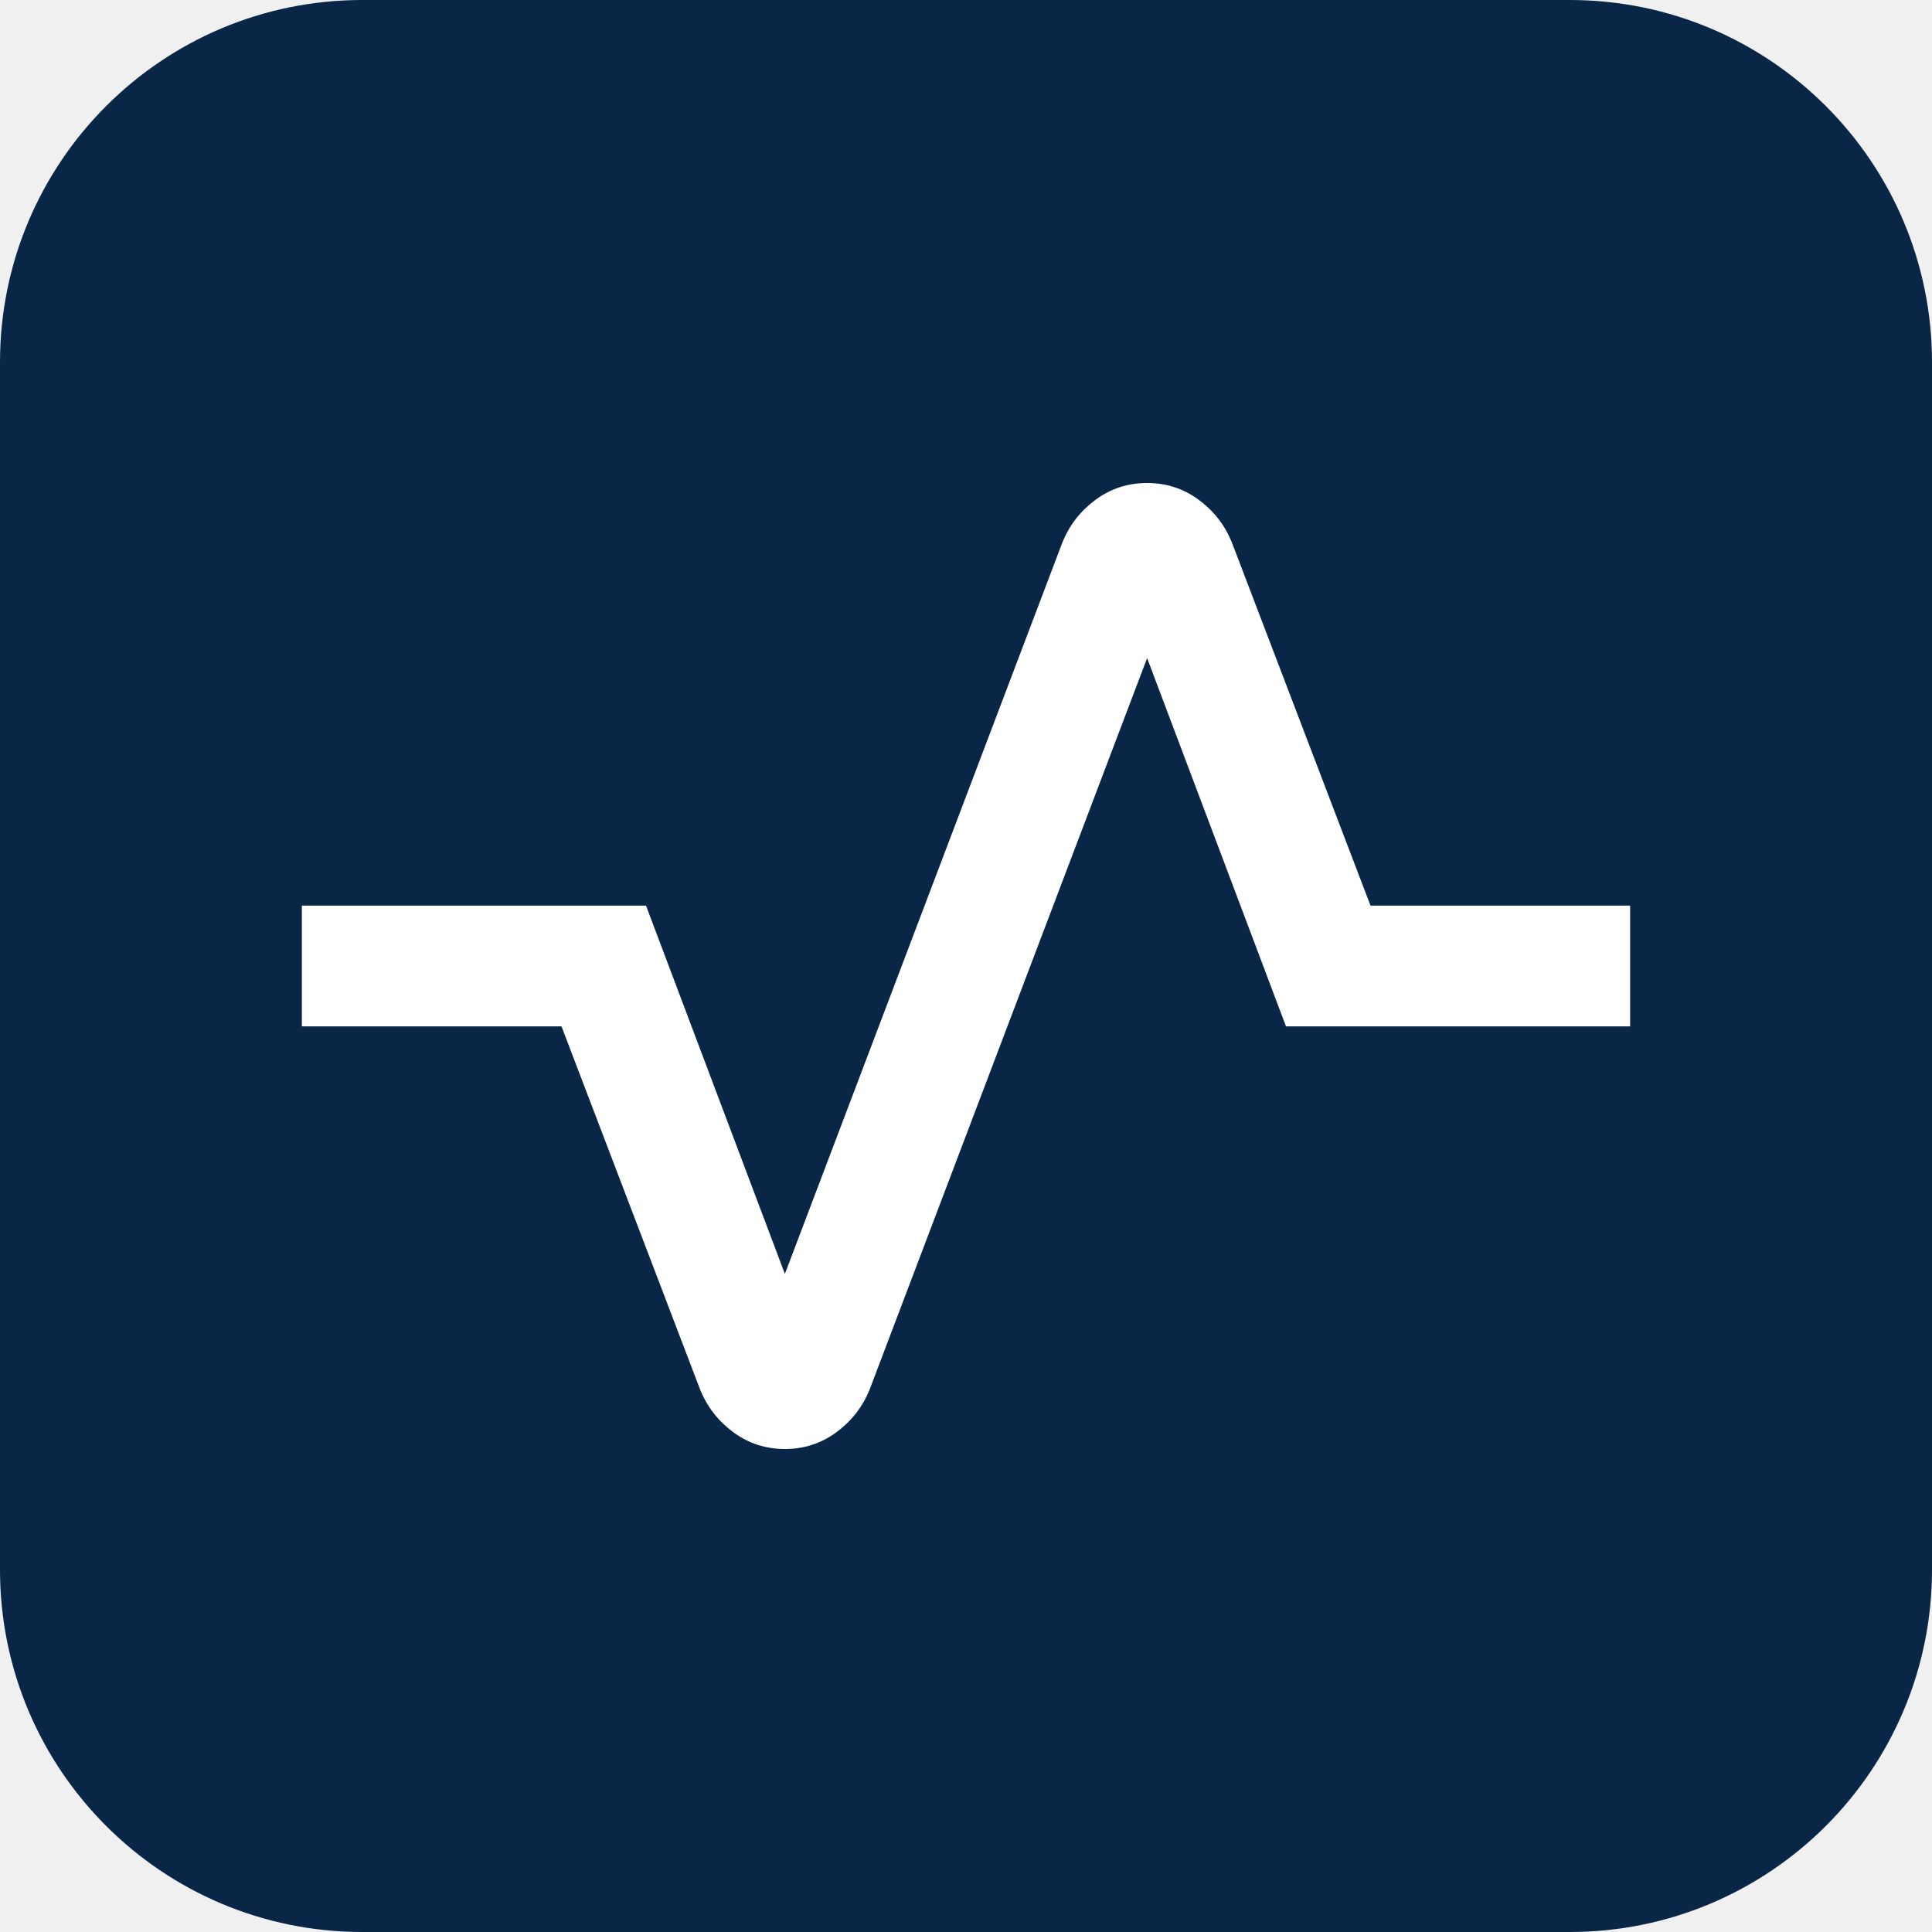
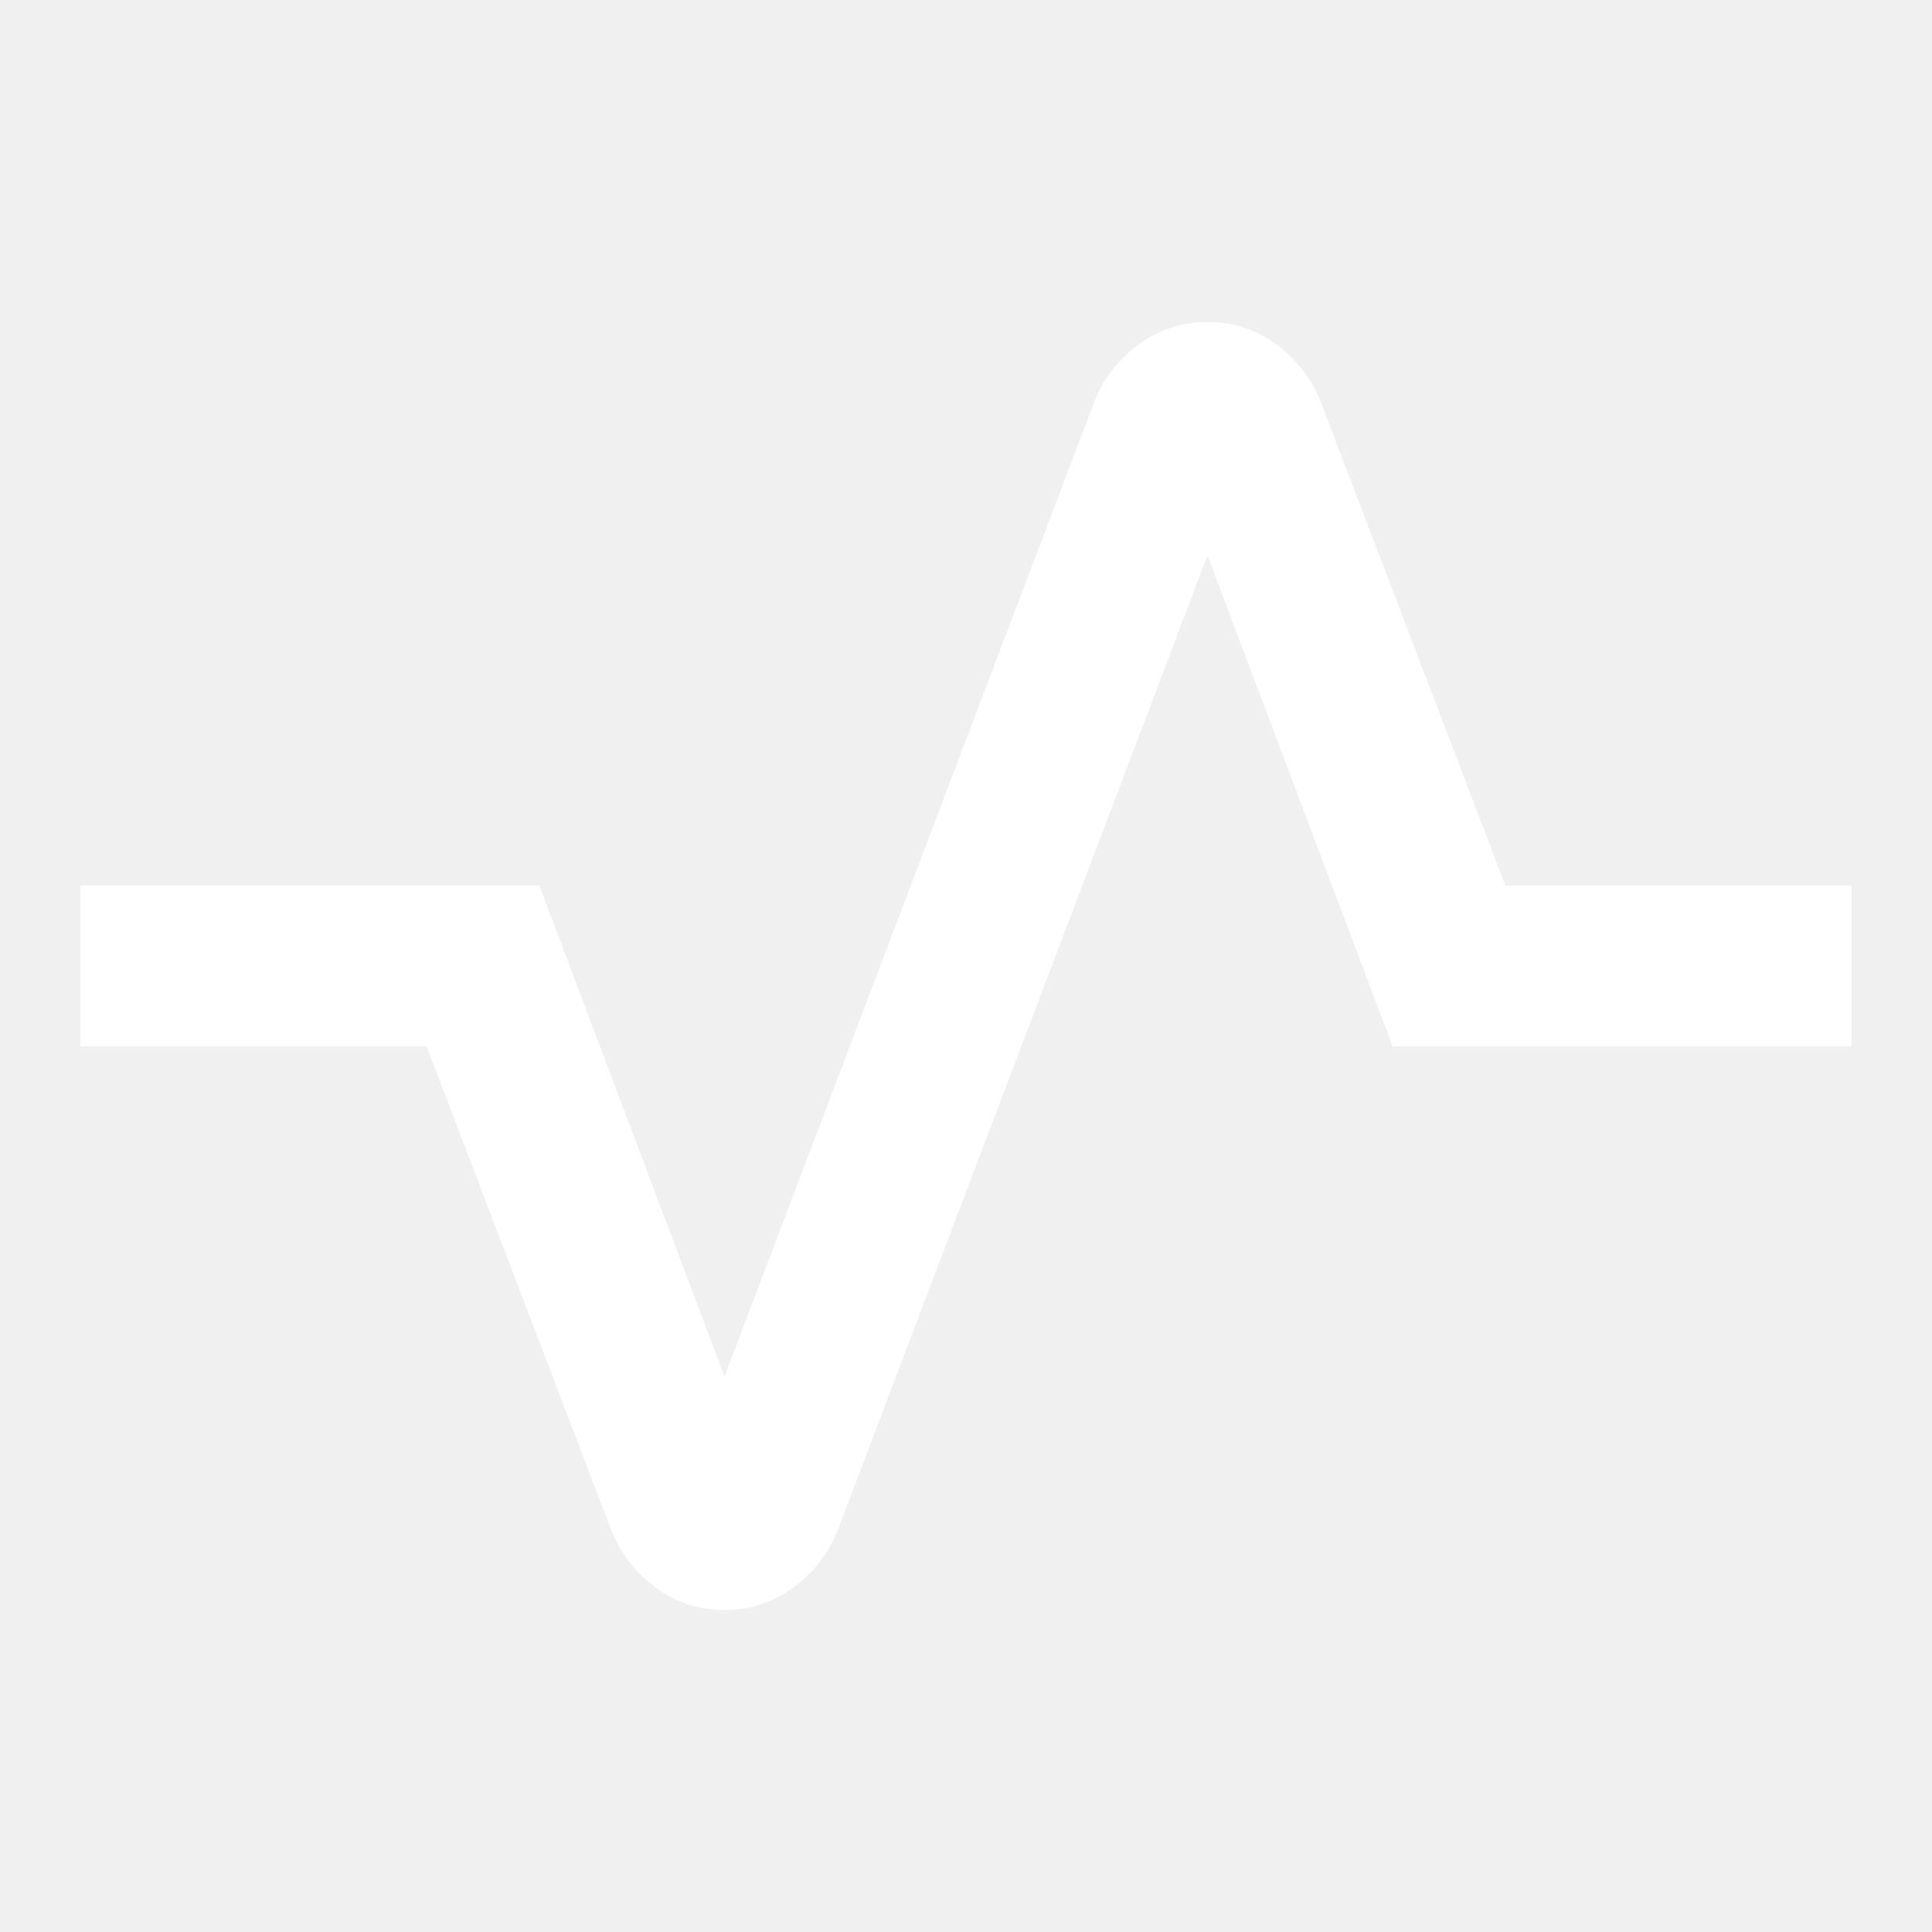
- <svg xmlns="http://www.w3.org/2000/svg" viewBox="0 0 32 32">
-   <rect width="32" height="32" rx="6" fill="#0A2647" />
-   <svg x="4" y="4" width="24" height="24" viewBox="0 -960 960 960">
-     <path fill="#FFFFFF" d="M326-171q-15-11-22-28l-92-241H40v-80h228l92 244 184-485q7-17 22-28t34-11q19 0 34 11t22 28l92 241h172v80H692l-92-244-184 485q-7 17-22 28t-34 11q-19 0-34-11Z" />
-   </svg>
+ <svg xmlns="http://www.w3.org/2000/svg" viewBox="0 -960 960 960">
+   <path fill="#FFFFFF" d="M326-171q-15-11-22-28l-92-241H40v-80h228l92 244 184-485q7-17 22-28t34-11q19 0 34 11t22 28l92 241h172v80H692l-92-244-184 485q-7 17-22 28t-34 11q-19 0-34-11Z" />
</svg>
